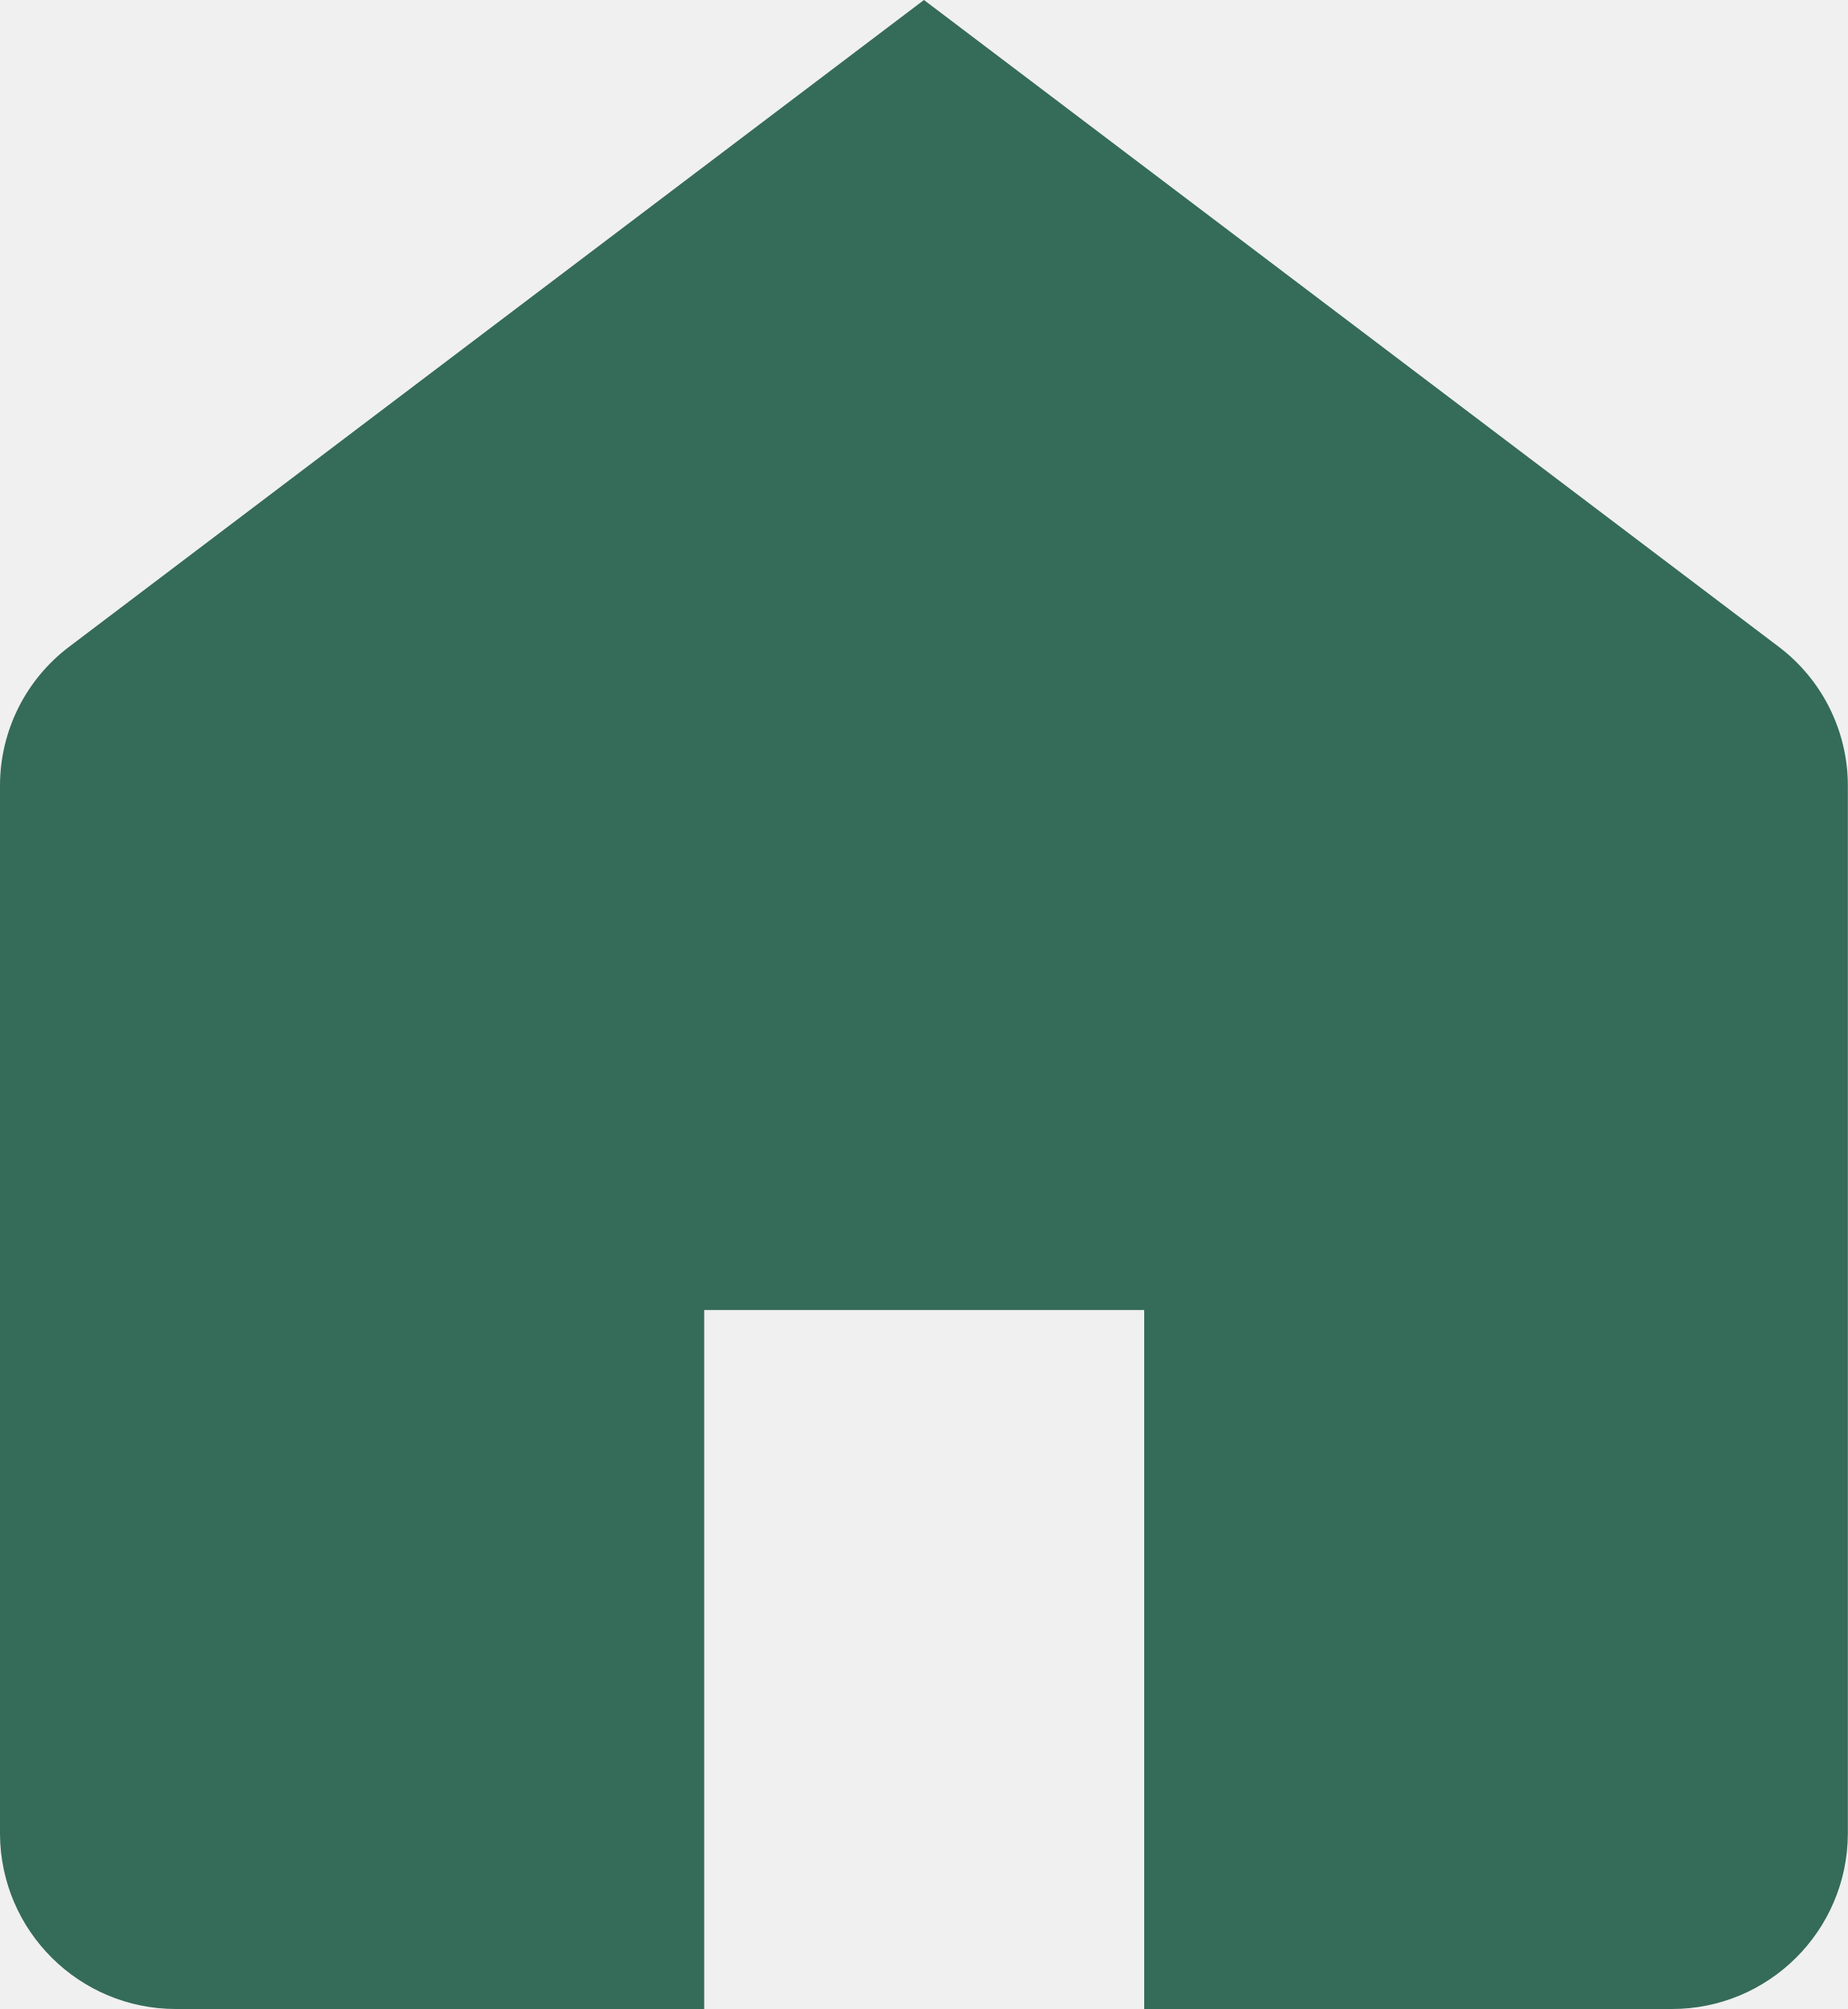
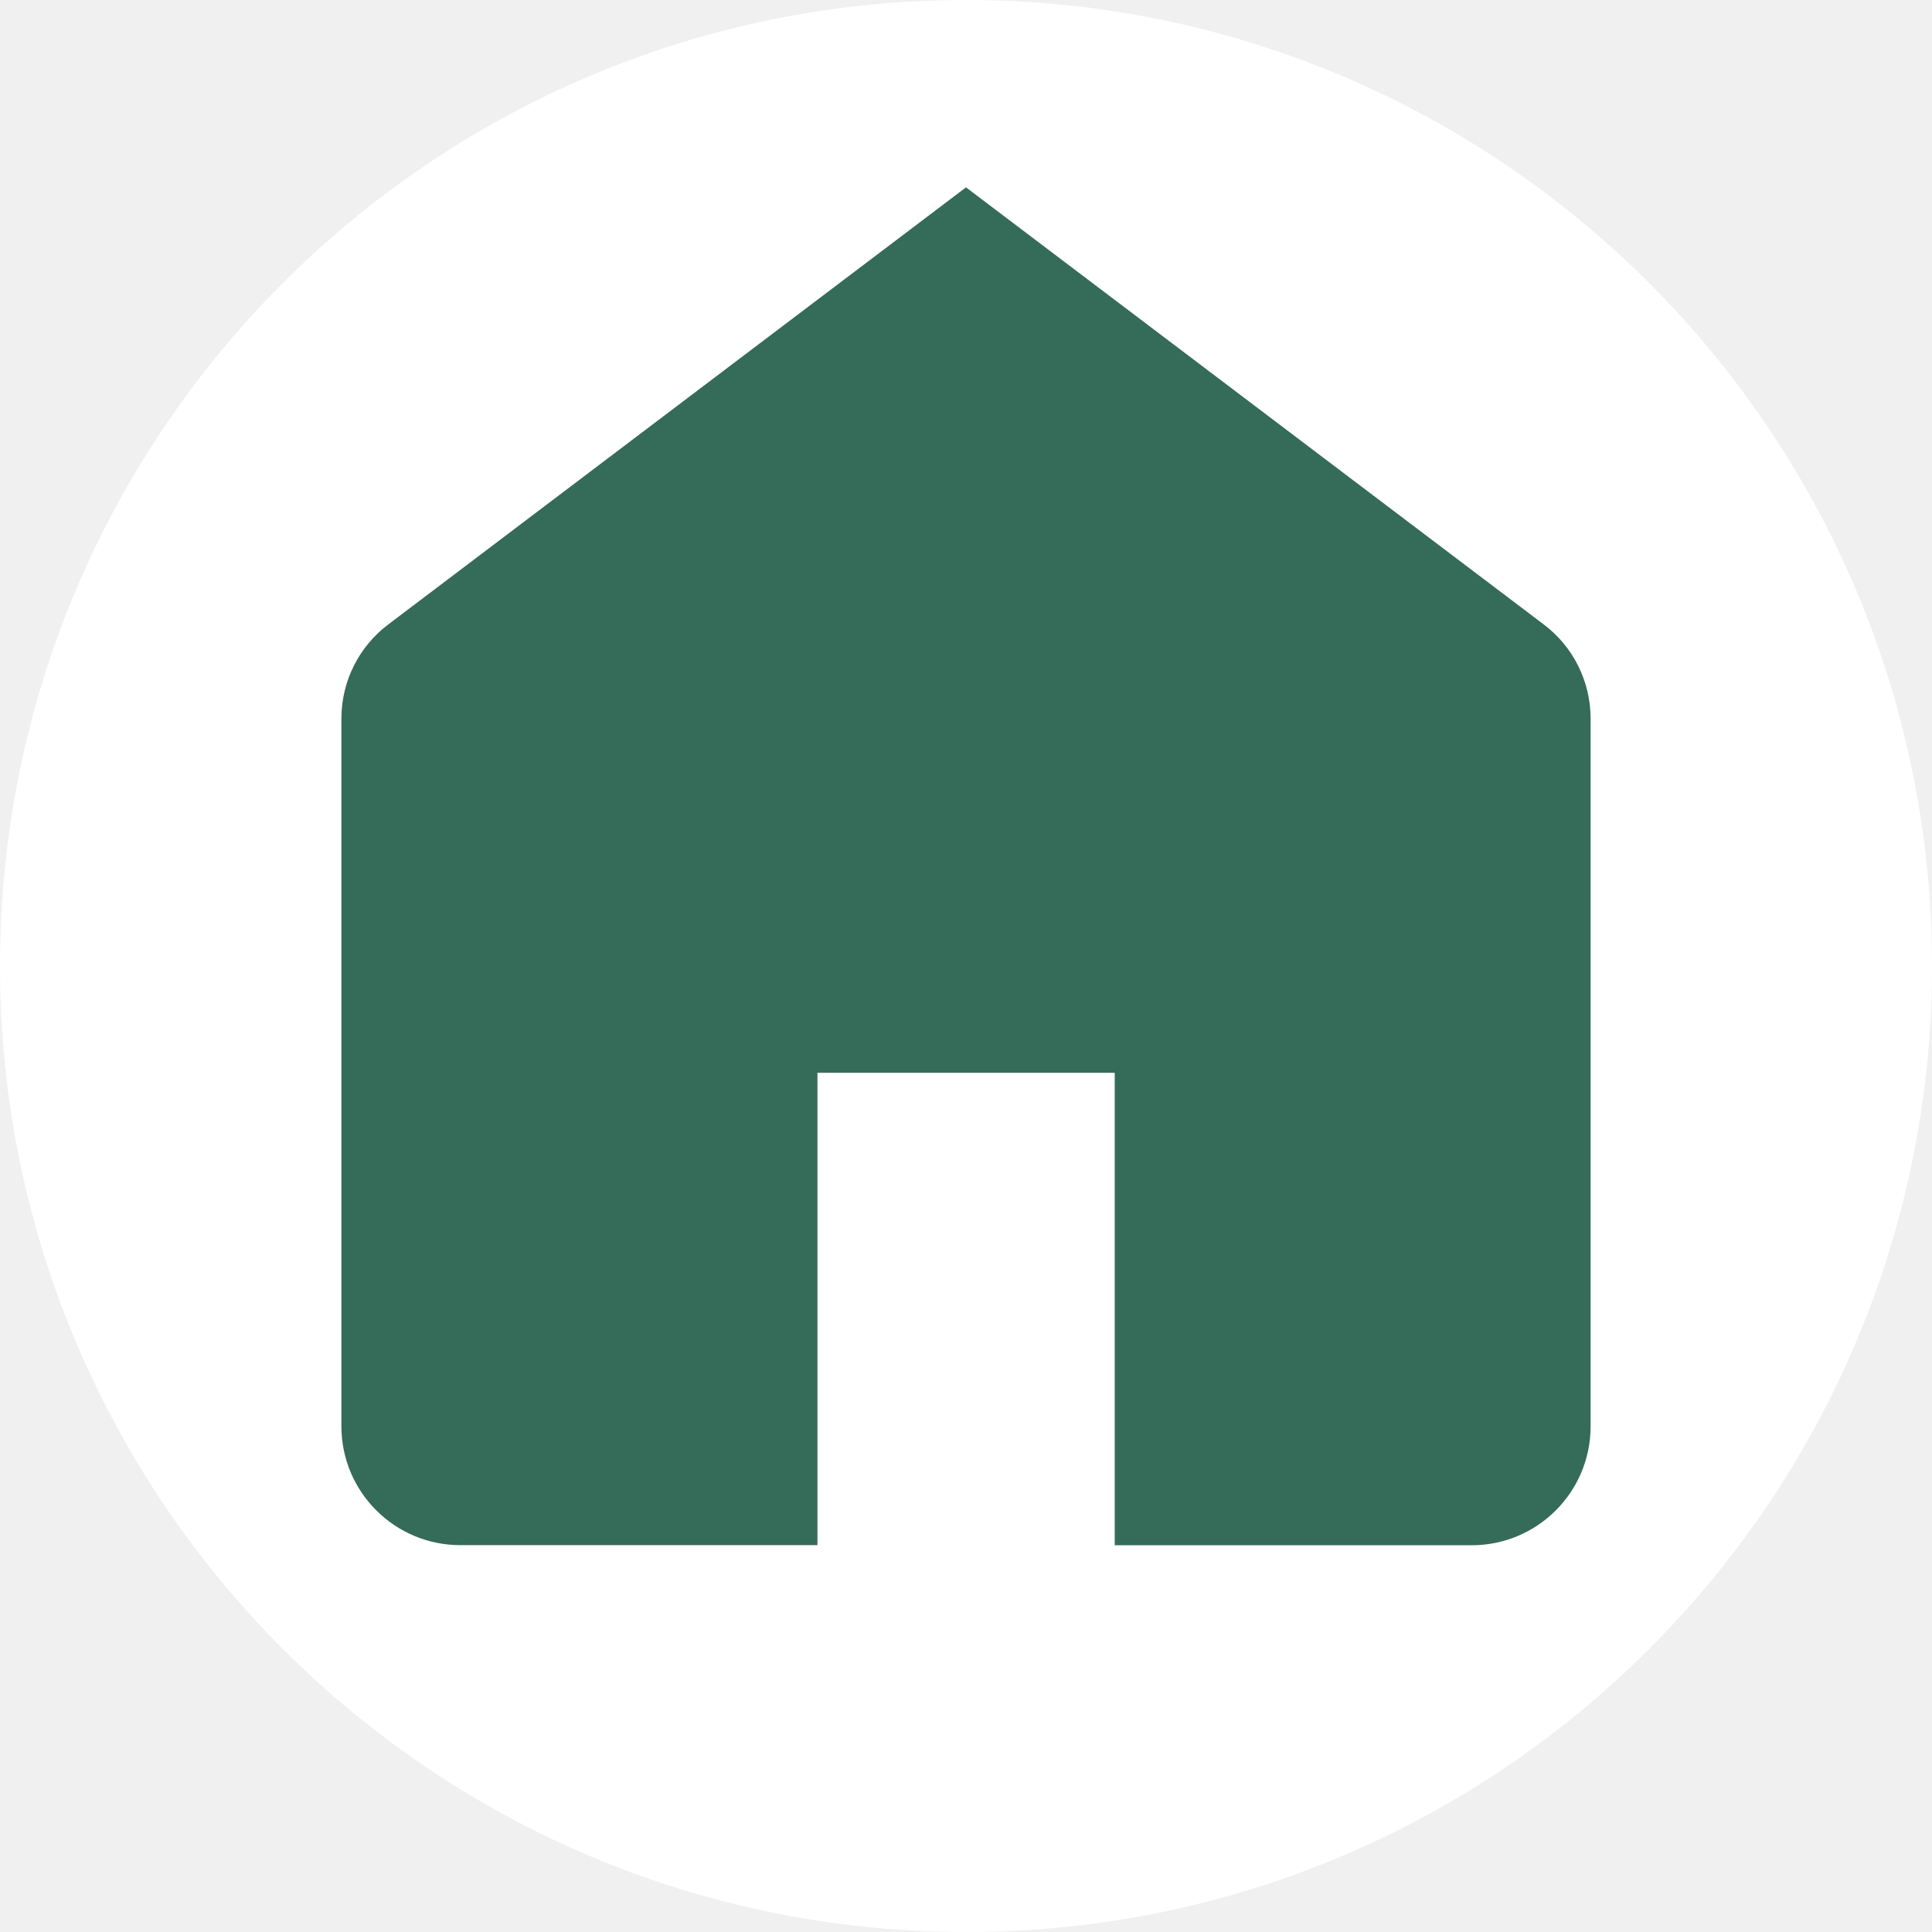
- <svg xmlns="http://www.w3.org/2000/svg" viewBox="0 0 363.37 395">
+ <svg xmlns="http://www.w3.org/2000/svg" viewBox="0 0 562 562">
  <defs>
-     <style>.cls-1{fill:#356b59;}</style>
+     <style>.cls-1{fill:#fff;}.cls-2{fill:#356b59;}</style>
  </defs>
  <g id="Layer_2" data-name="Layer 2">
    <g id="Layer_1-2" data-name="Layer 1">
+       <circle class="cls-1" cx="281" cy="281" r="281" />
      <g id="Group_1" data-name="Group 1">
        <g id="Home">
-           <path id="Path_1" data-name="Path 1" class="cls-1" d="M363.37,154.41V360.66A34.59,34.59,0,0,1,328.75,395H225V257.57H138.48V395H34.62A34.59,34.59,0,0,1,0,360.66V154.41A34.23,34.23,0,0,1,13.68,127.1L181.69,0l168,127.1A34.23,34.23,0,0,1,363.37,154.41Z" />
+           <path id="Path_1" data-name="Path 1" class="cls-2" d="M462.69,208.91V415.16a34.59,34.59,0,0,1-34.62,34.34H324.26V312.07H237.79v137.4H133.93a34.6,34.6,0,0,1-34.62-34.31V208.91A34.24,34.24,0,0,1,113,181.6L281,54.5,449,181.6A34.24,34.24,0,0,1,462.69,208.91Z" />
        </g>
      </g>
    </g>
  </g>
</svg>
